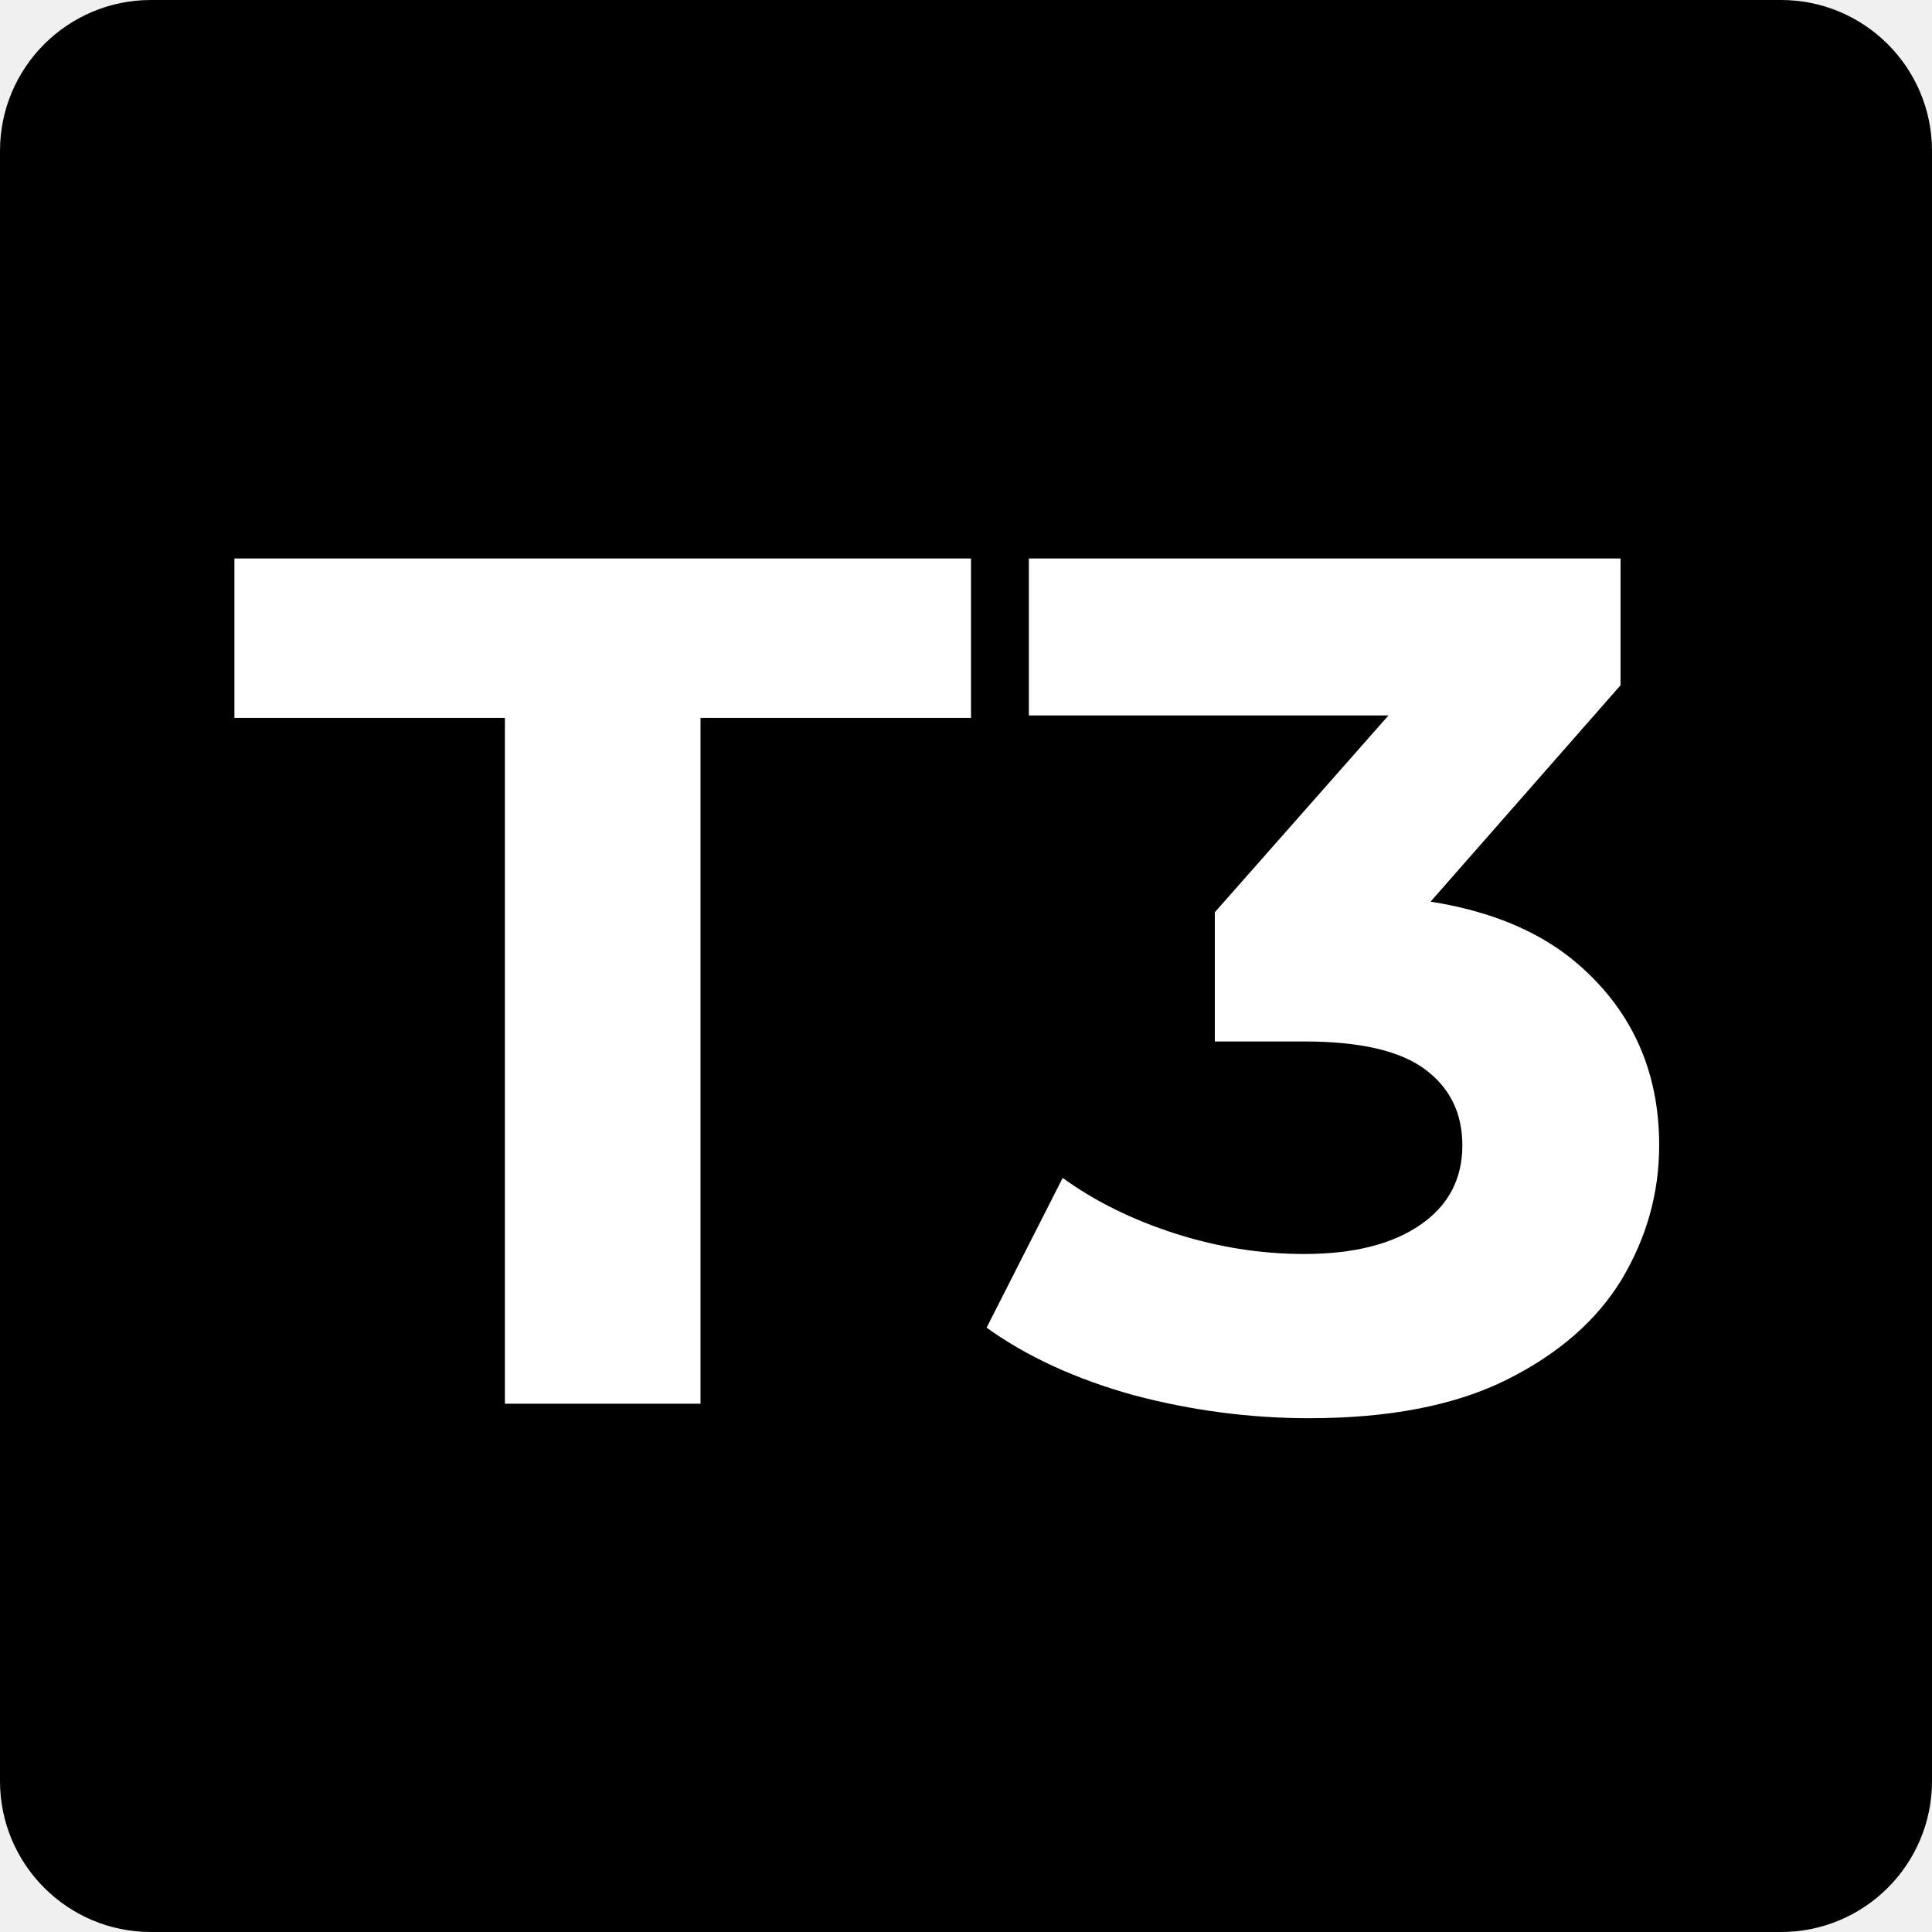
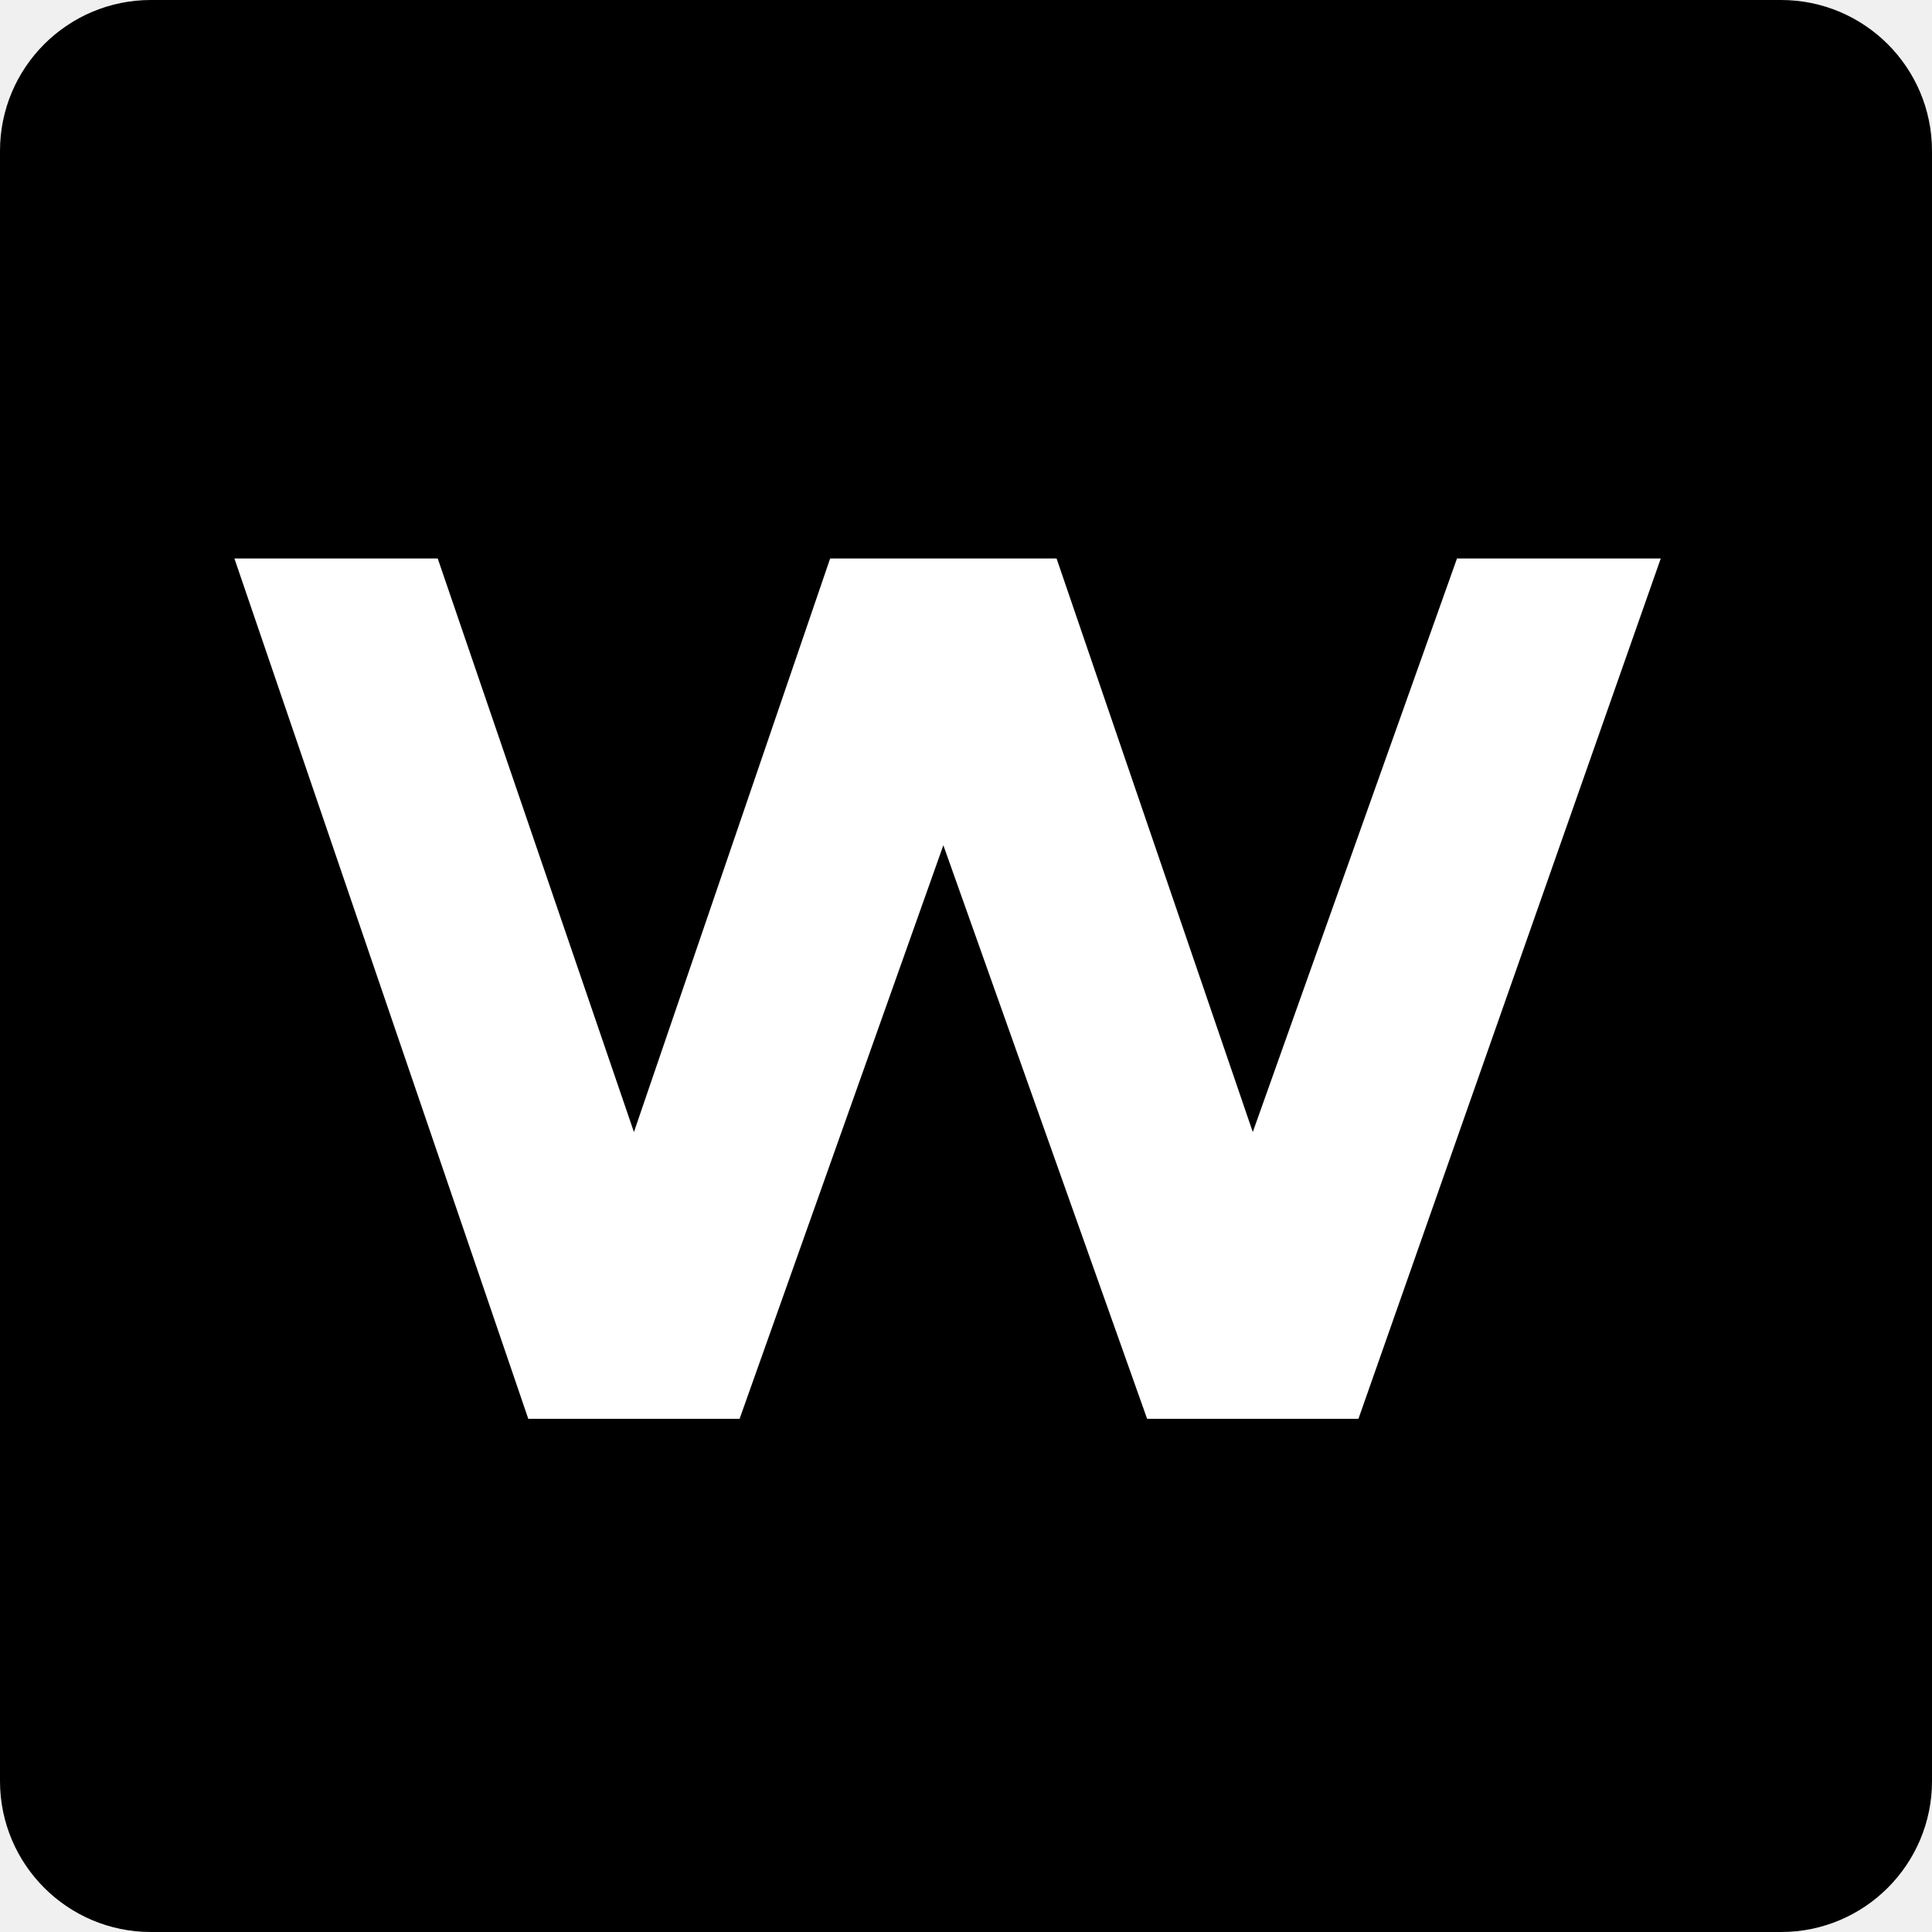
<svg xmlns="http://www.w3.org/2000/svg" width="128" height="128" viewBox="0 0 128 128" fill="none">
-   <path d="M0 10C0 4.477 4.477 0 10 0H118C123.523 0 128 4.477 128 10V118C128 123.523 123.523 128 118 128H10C4.477 128 0 123.523 0 118V10Z" fill="black" />
-   <path d="M33.451 93V47.56H15.531V37H64.331V47.56H46.411V93H33.451ZM86.725 93.96C82.832 93.96 78.965 93.453 75.125 92.44C71.285 91.373 68.032 89.88 65.365 87.96L70.405 78.04C72.539 79.587 75.019 80.813 77.845 81.72C80.672 82.627 83.525 83.08 86.405 83.08C89.659 83.08 92.219 82.44 94.085 81.16C95.952 79.88 96.885 78.12 96.885 75.88C96.885 73.747 96.059 72.067 94.405 70.84C92.752 69.613 90.085 69 86.405 69H80.485V60.44L96.085 42.76L97.525 47.4H68.165V37H107.365V45.4L91.845 63.08L85.285 59.32H89.045C95.925 59.32 101.125 60.867 104.645 63.96C108.165 67.053 109.925 71.027 109.925 75.88C109.925 79.027 109.099 81.987 107.445 84.76C105.792 87.48 103.259 89.693 99.845 91.4C96.432 93.107 92.059 93.96 86.725 93.96Z" fill="white" />
+   <rect width="128" height="128" rx="10" fill="black" />
+   <path d="M15.53 37H29L42 75L55 37H70L83 75L96.53 37H110.03L90 94H76L62.5 56L49 94H35Z" fill="white" />
</svg>
